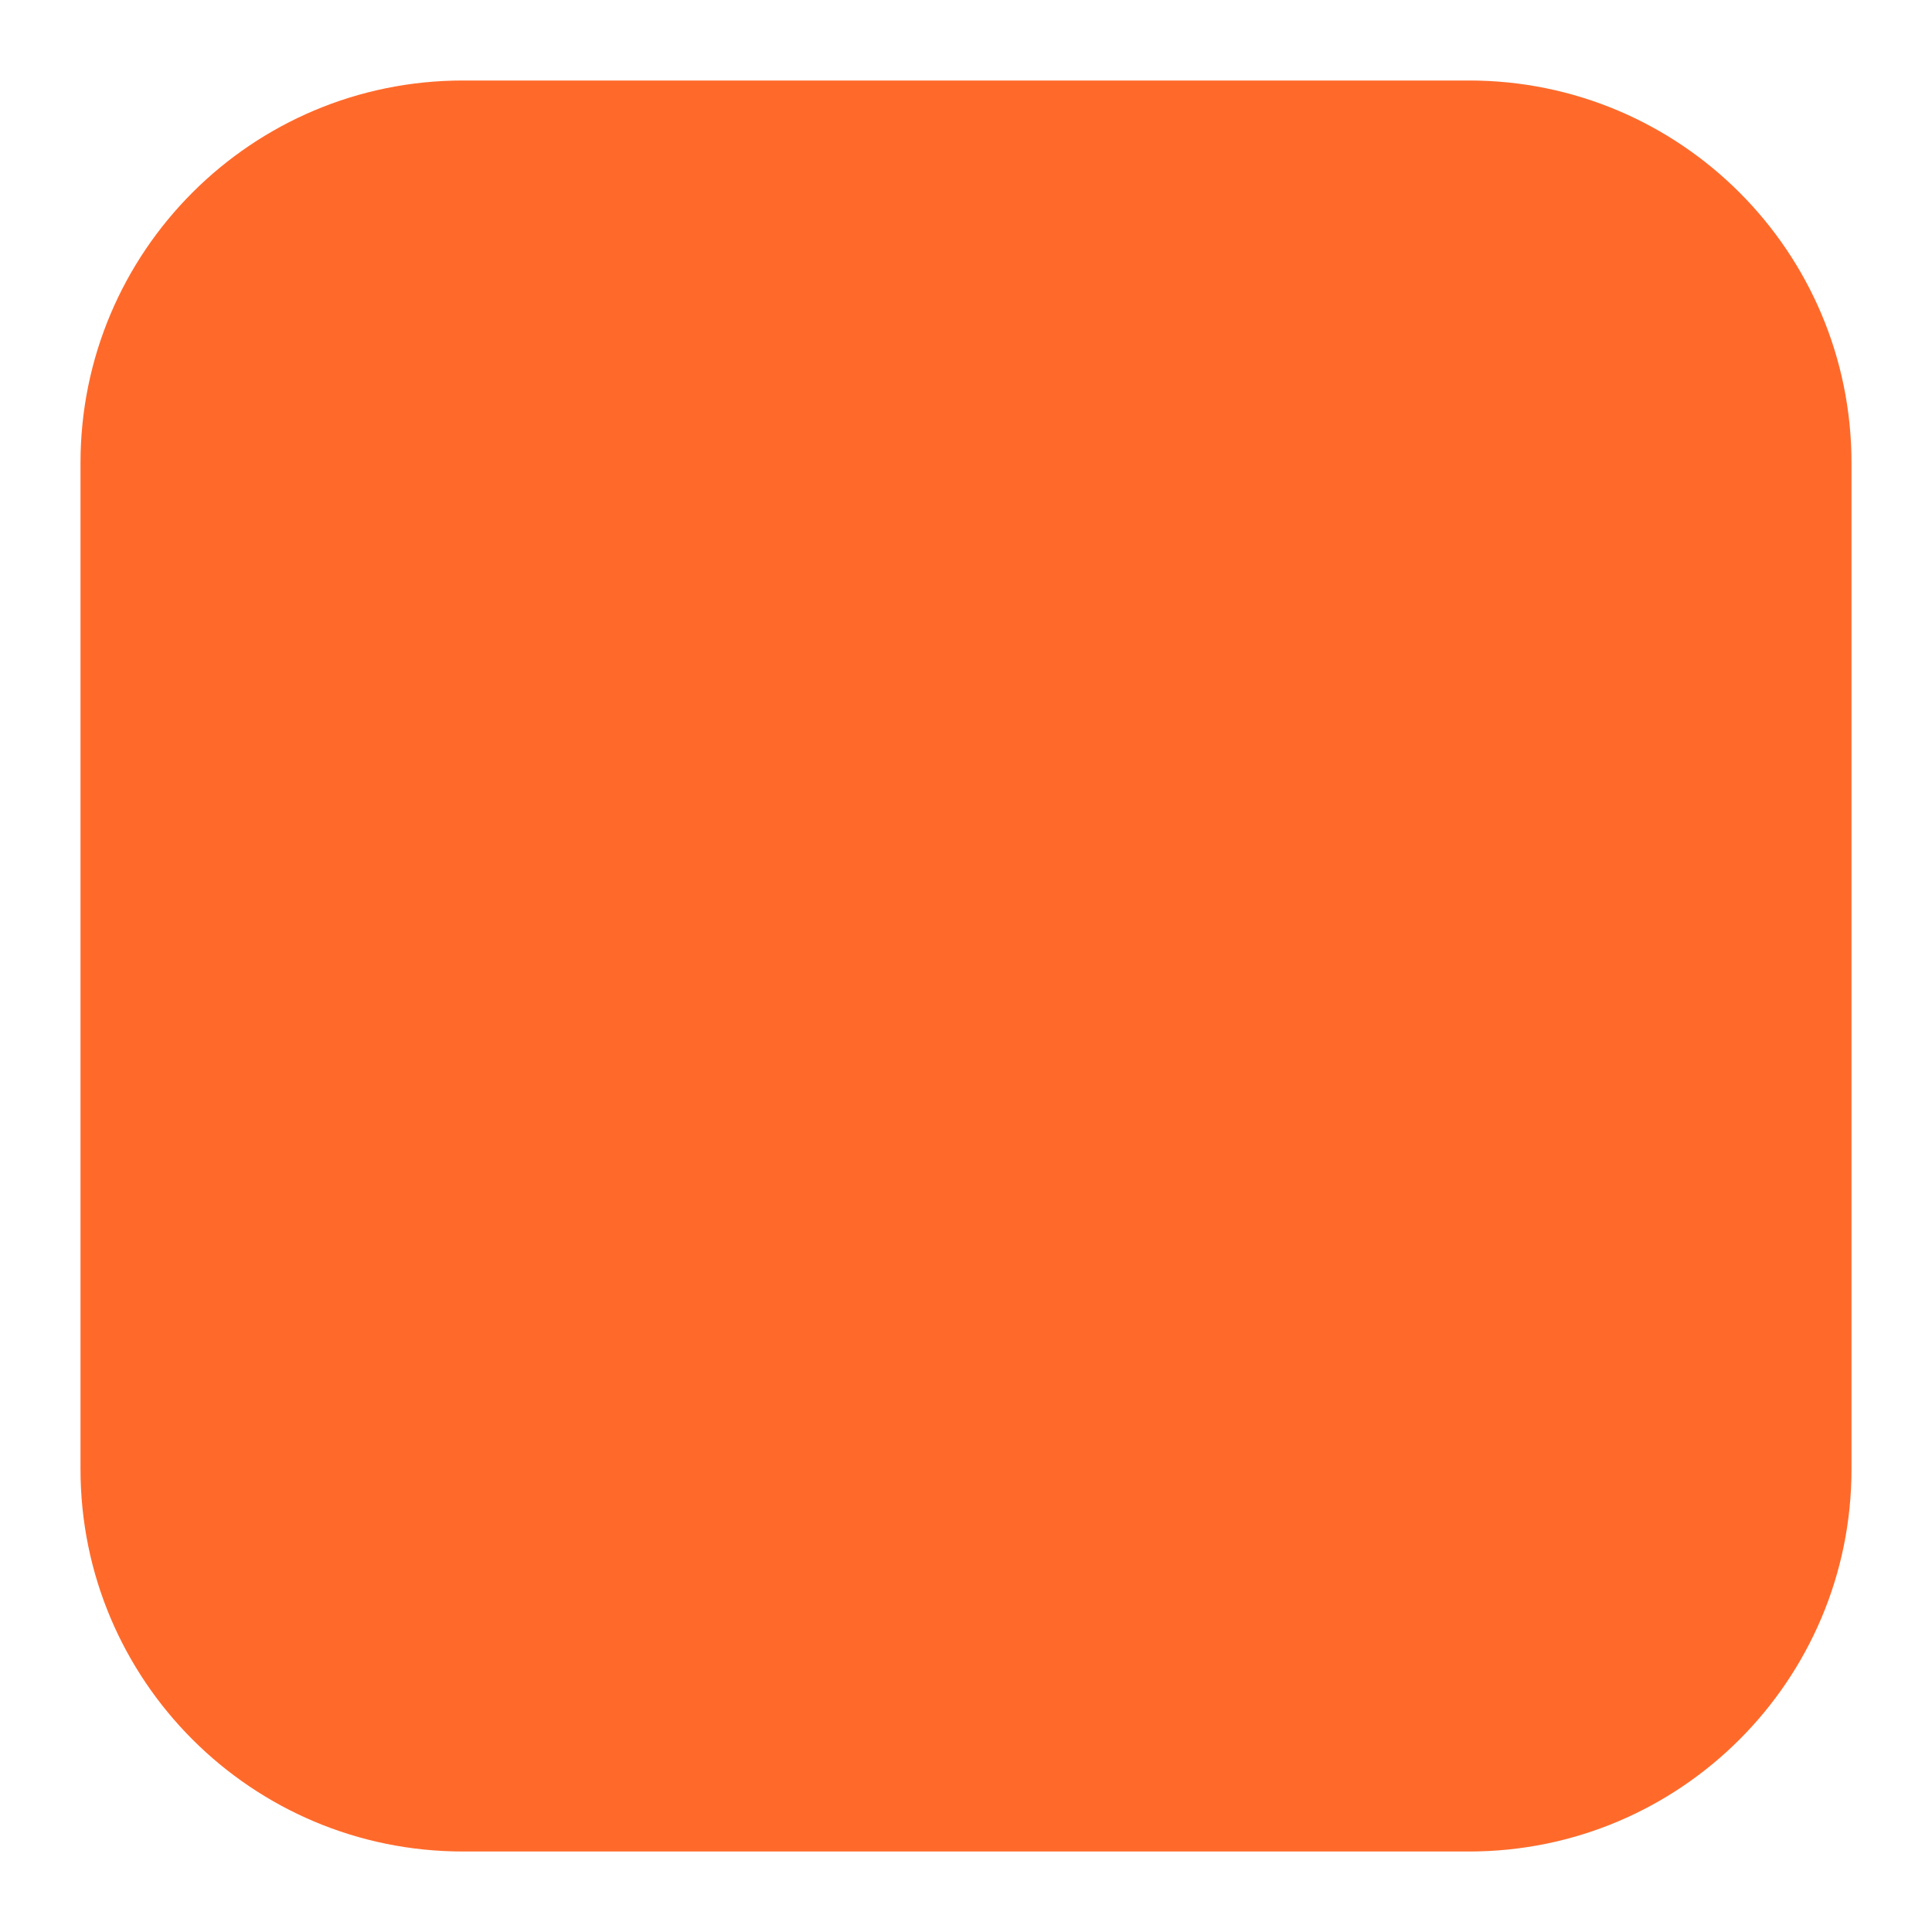
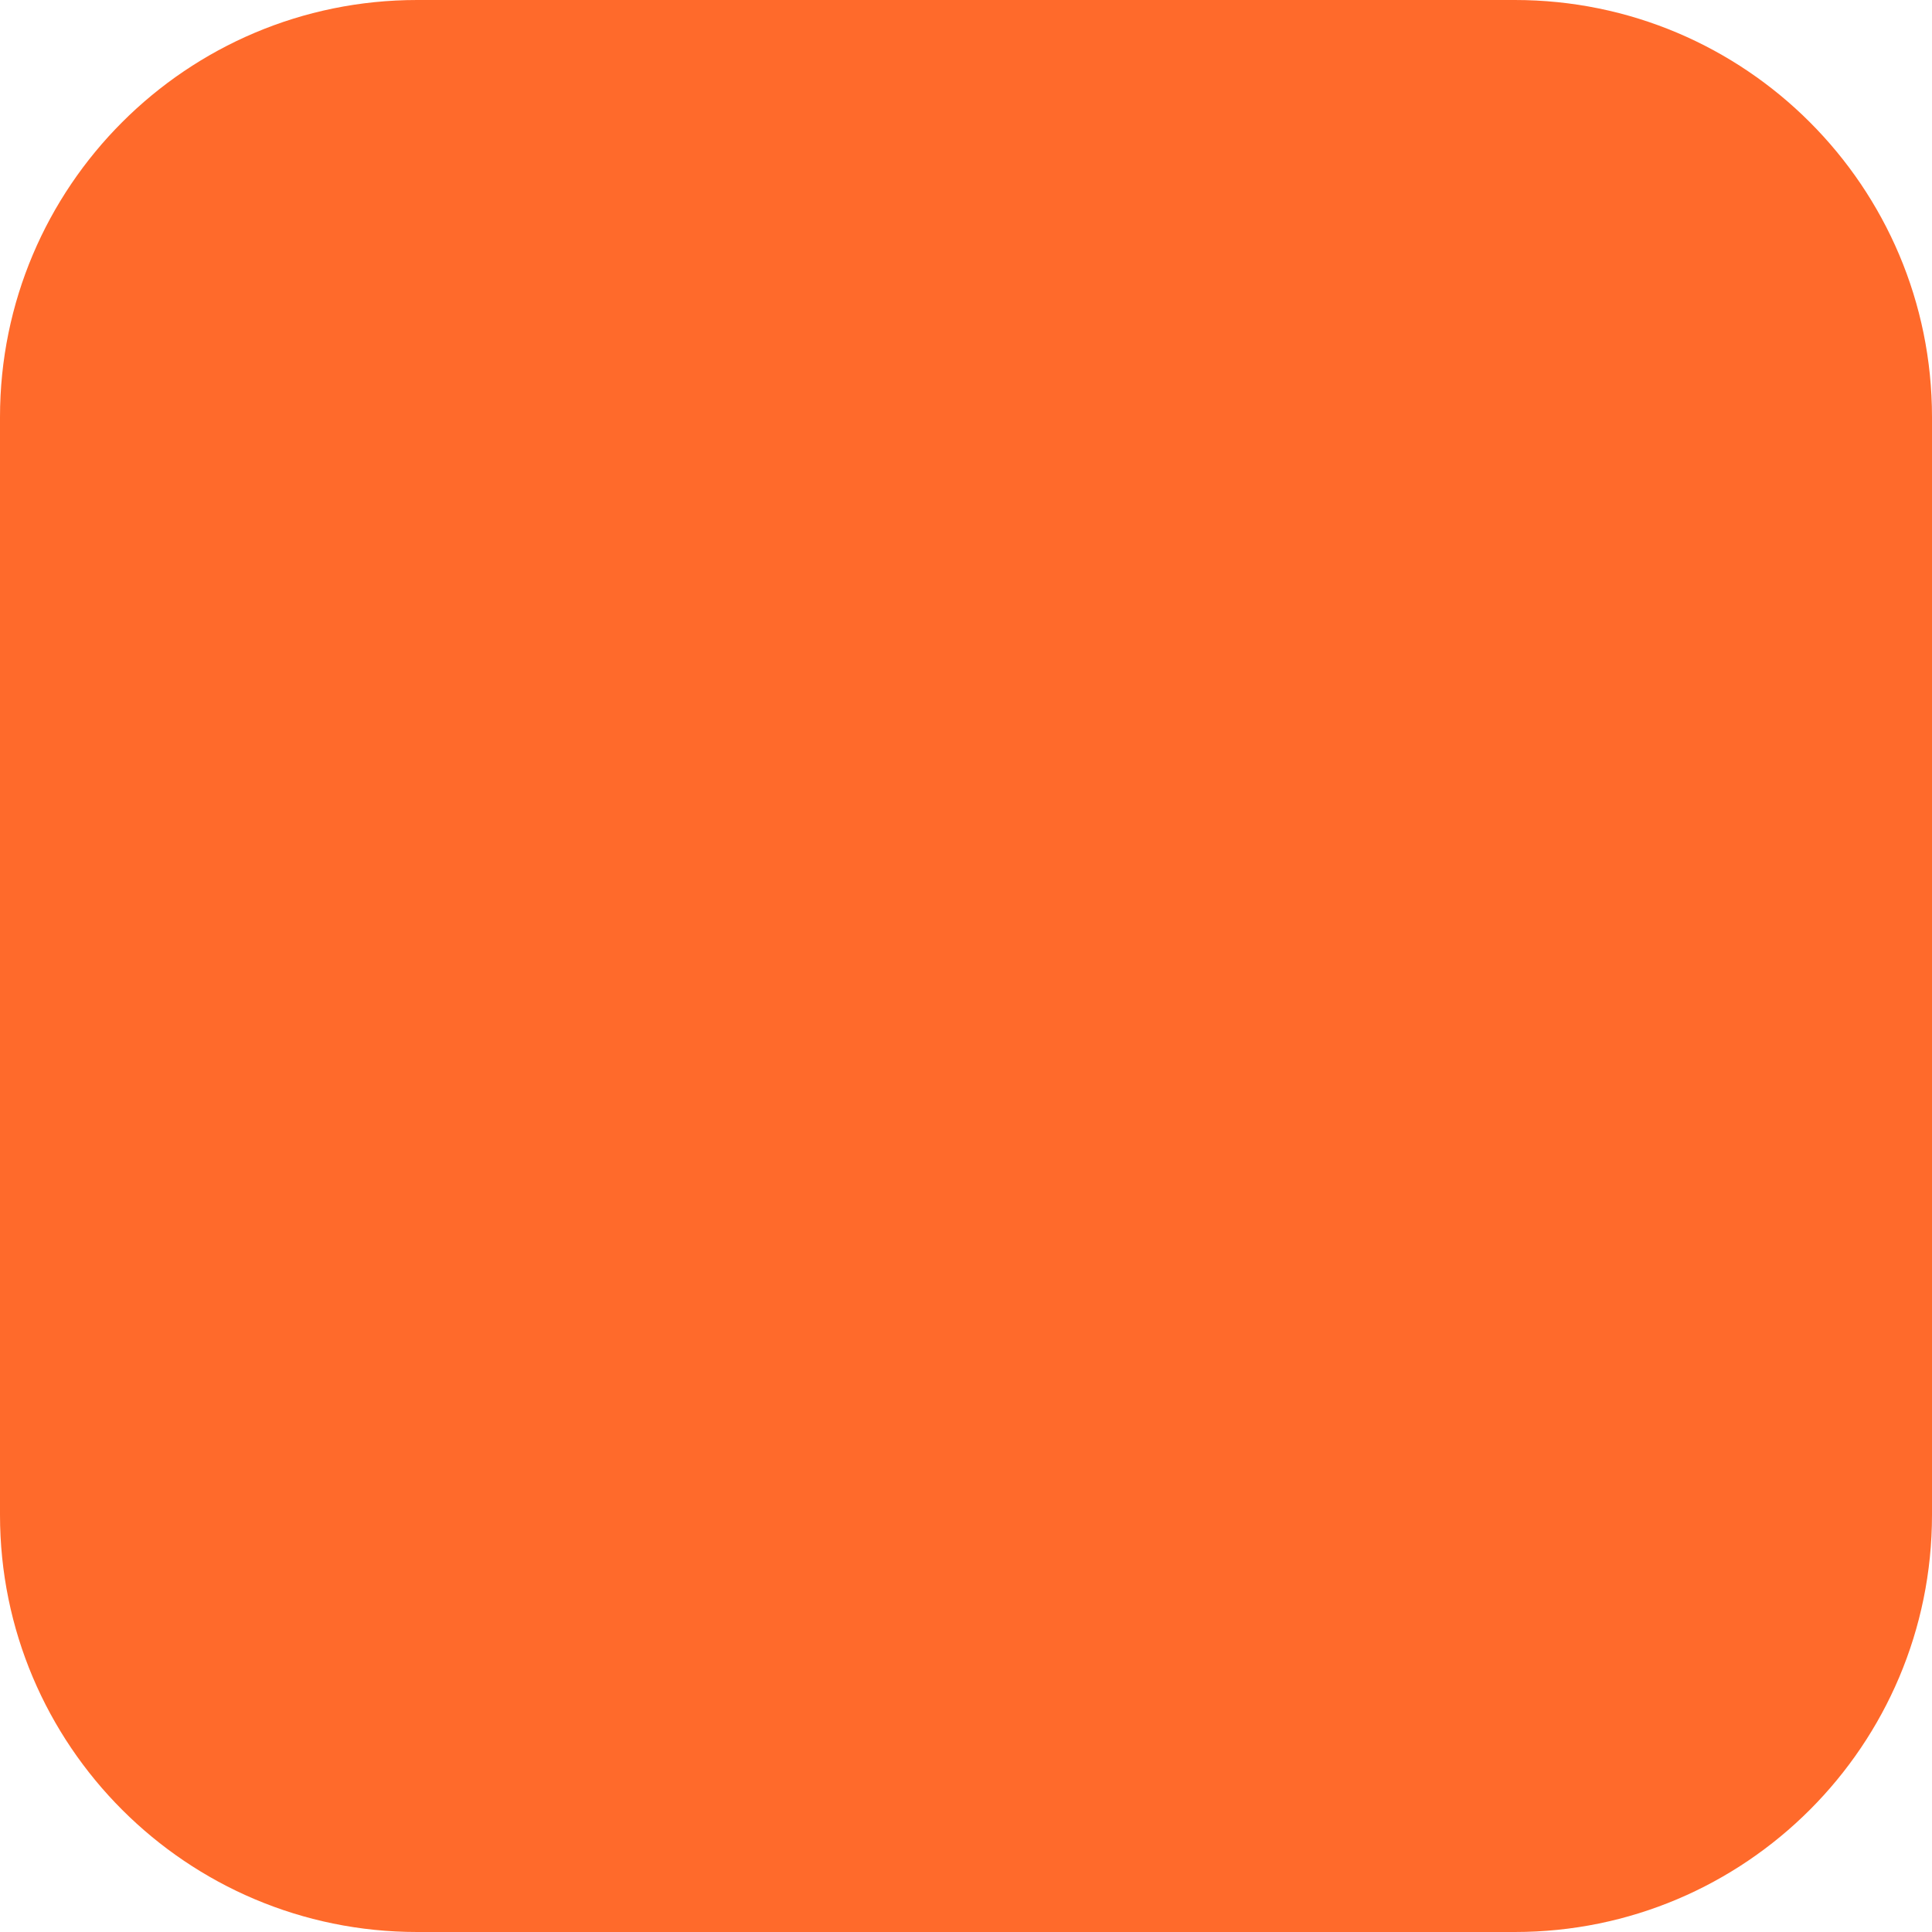
- <svg xmlns="http://www.w3.org/2000/svg" viewBox="0 0 48.00 48.00" width="48" height="48" role="img" aria-label="Vecto">
-   <rect x="2.00" y="2.00" width="44.00" height="44.00" rx="9.50" fill="#FF6A2B" />
+ <svg xmlns="http://www.w3.org/2000/svg" viewBox="0 0 44.00 44.00" width="44" height="44" role="img" aria-label="Vecto">
+   <rect x="0.00" y="0.00" width="44.00" height="44.00" rx="9.50" fill="#FF6A2B" />
</svg>
